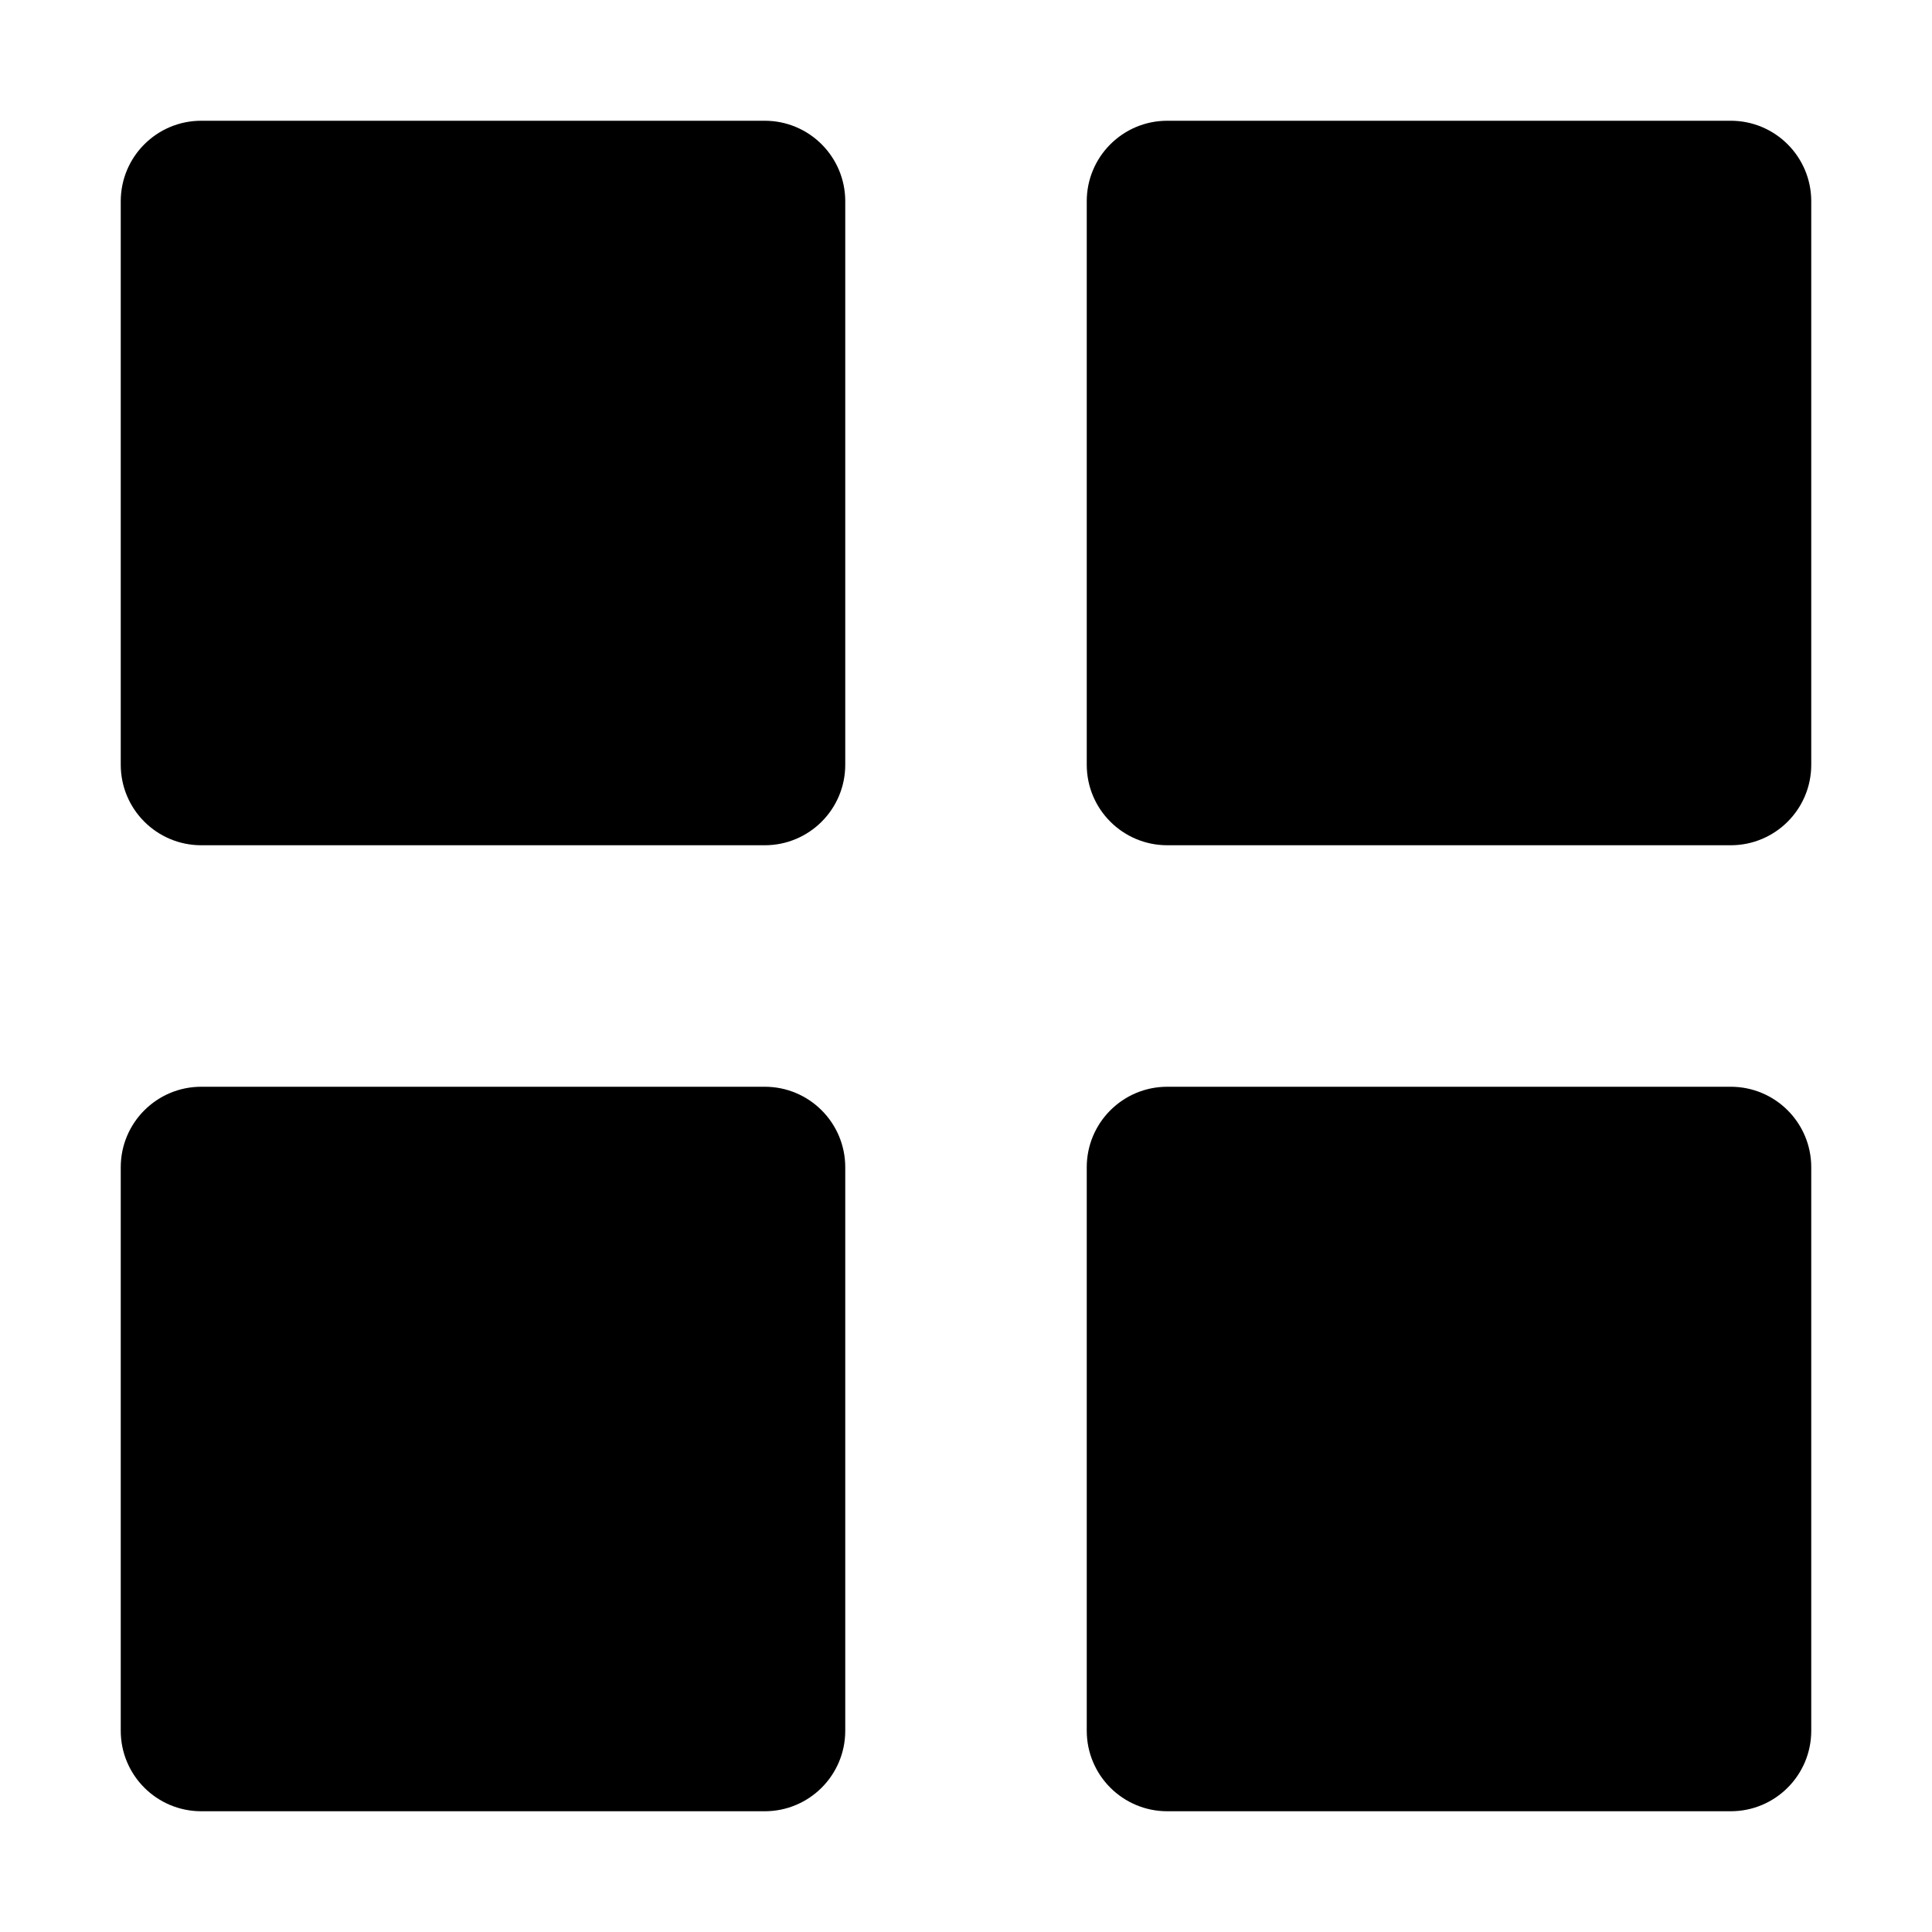
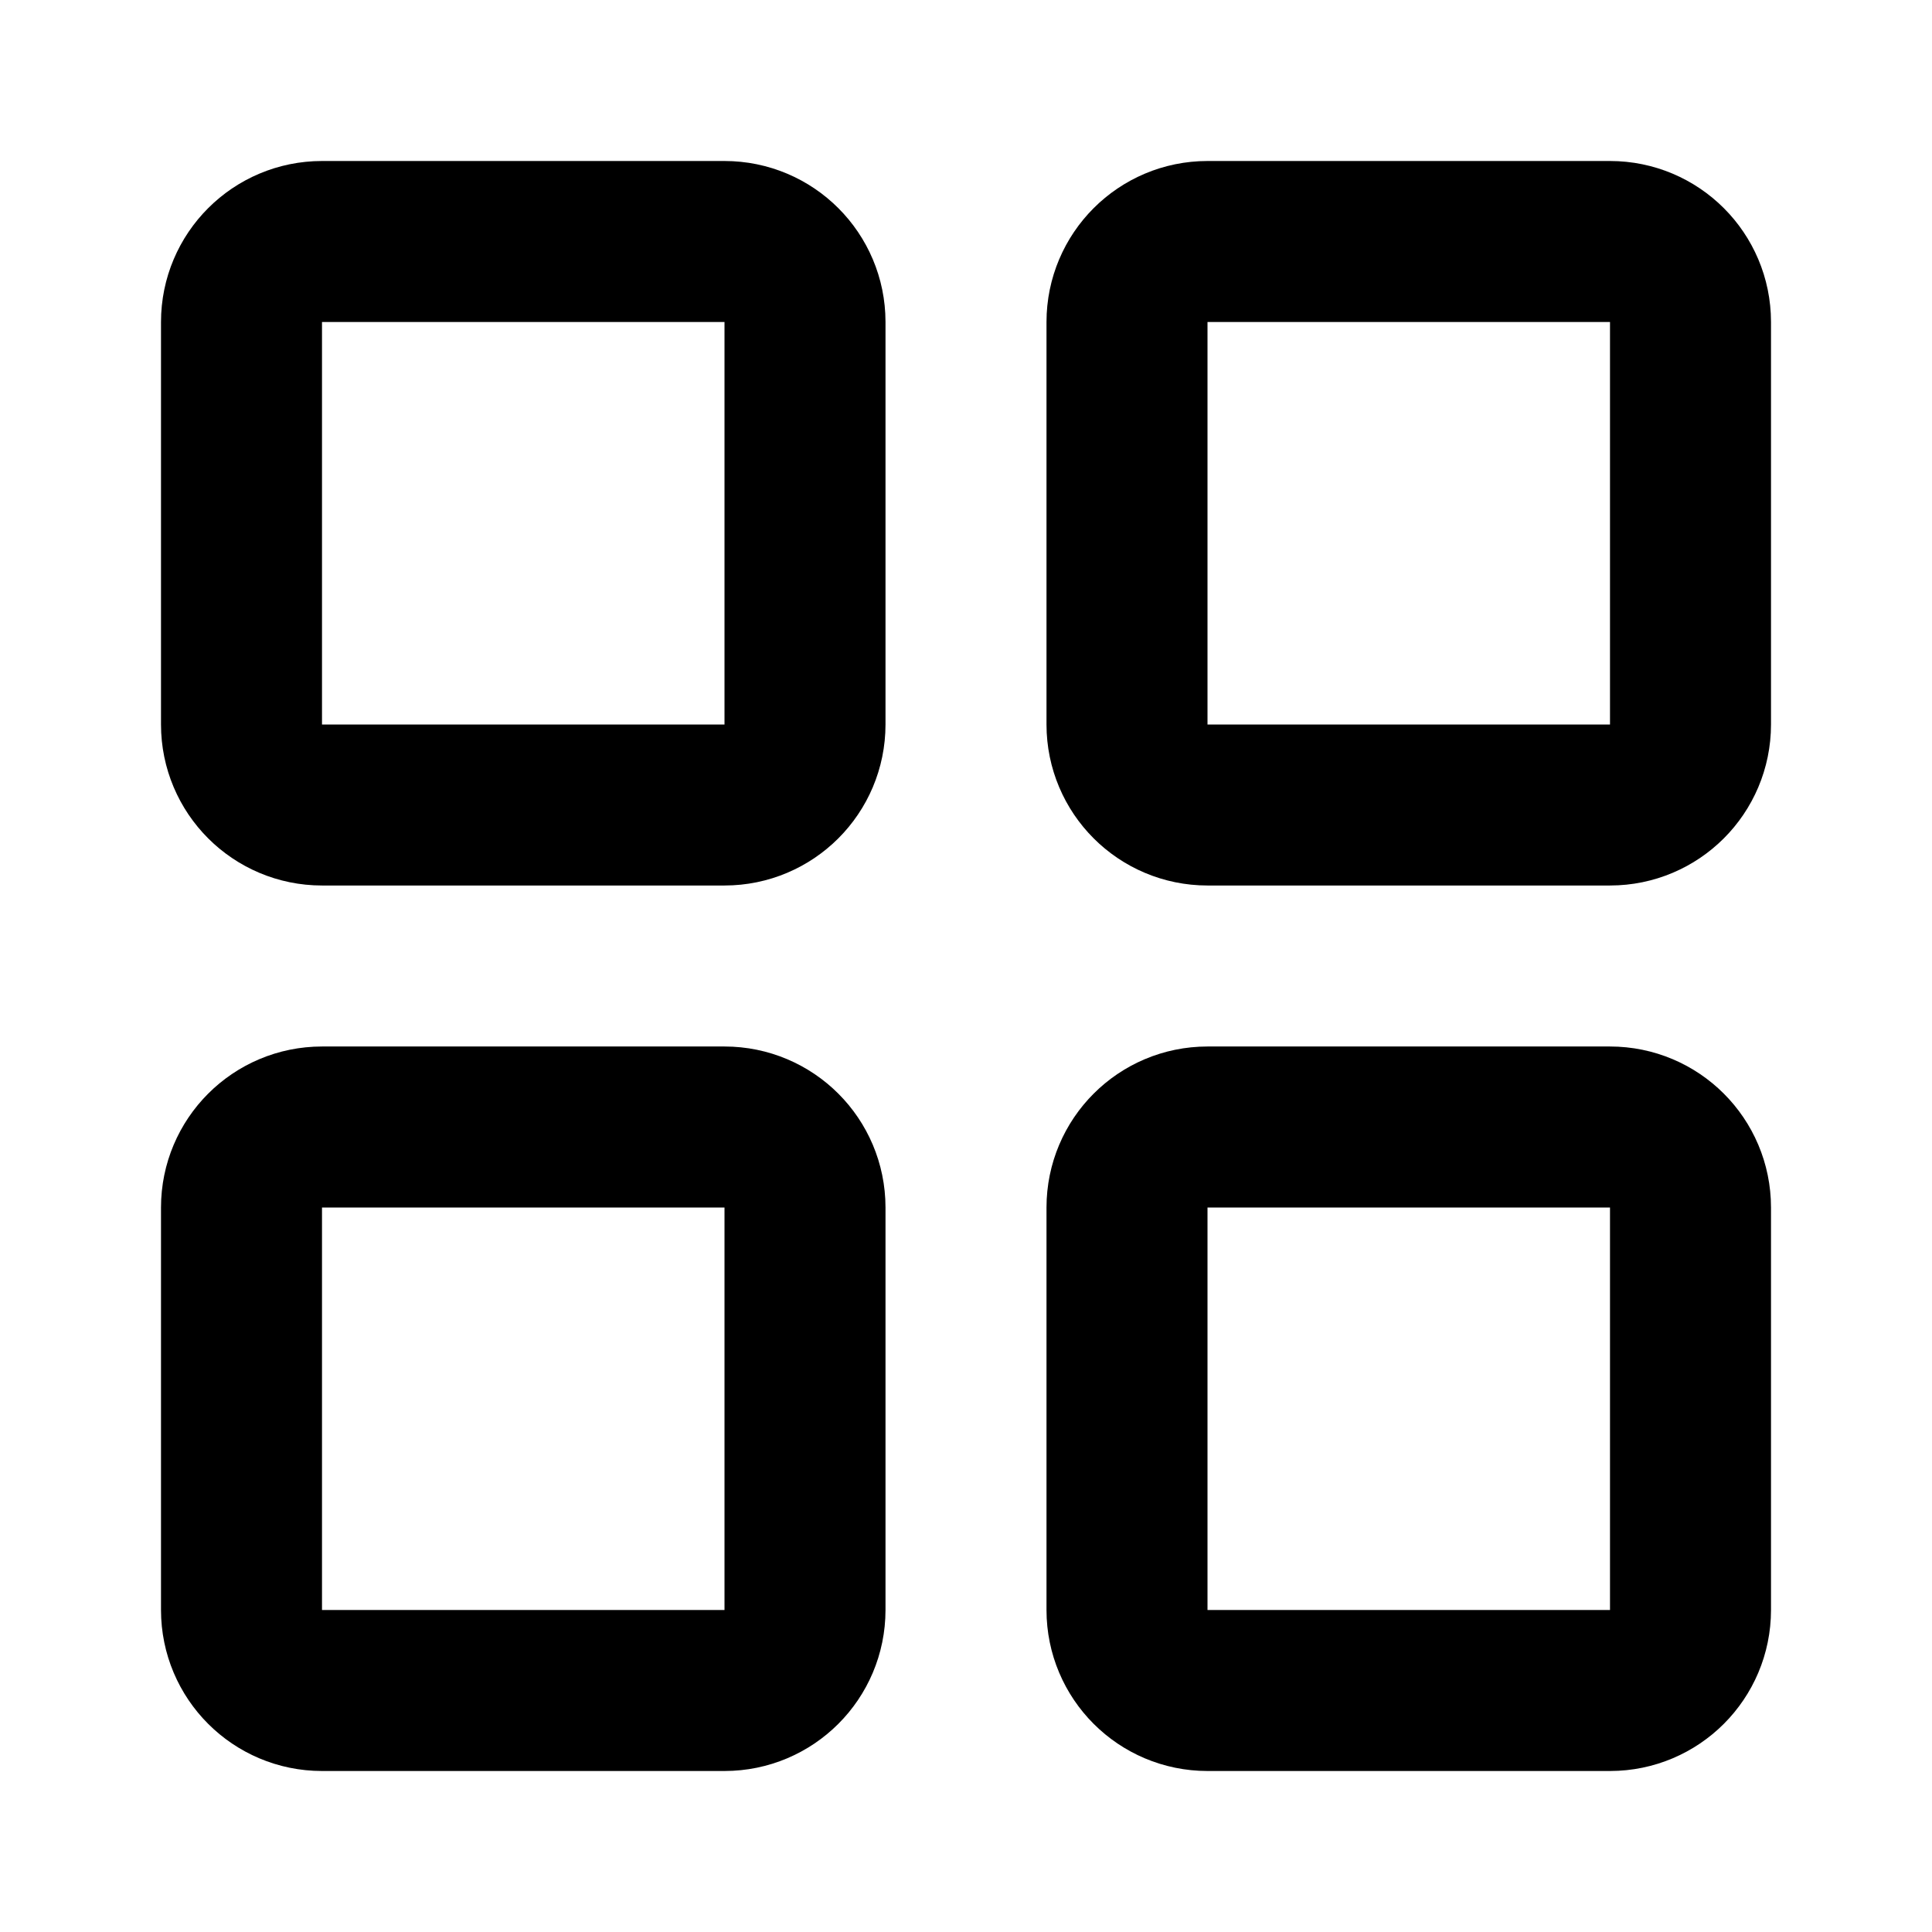
- <svg xmlns="http://www.w3.org/2000/svg" viewBox="0 0 24 24">
-   <rect width="9" height="9" x="1.5" y="1.5" fill="currentColor" rx="1">
-     <animate id="SVGvBHXGeBR" attributeName="x" begin="0;SVGBBjjneux.end+0.15s" dur="0.6s" keyTimes="0;.2;1" values="1.5;.5;1.5" />
-     <animate attributeName="y" begin="0;SVGBBjjneux.end+0.15s" dur="0.6s" keyTimes="0;.2;1" values="1.5;.5;1.5" />
-     <animate attributeName="width" begin="0;SVGBBjjneux.end+0.15s" dur="0.6s" keyTimes="0;.2;1" values="9;11;9" />
-     <animate attributeName="height" begin="0;SVGBBjjneux.end+0.15s" dur="0.6s" keyTimes="0;.2;1" values="9;11;9" />
-   </rect>
-   <rect width="9" height="9" x="13.5" y="1.5" fill="currentColor" rx="1">
-     <animate attributeName="x" begin="SVGvBHXGeBR.begin+0.15s" dur="0.6s" keyTimes="0;.2;1" values="13.5;12.5;13.5" />
-     <animate attributeName="y" begin="SVGvBHXGeBR.begin+0.15s" dur="0.6s" keyTimes="0;.2;1" values="1.5;.5;1.5" />
-     <animate attributeName="width" begin="SVGvBHXGeBR.begin+0.15s" dur="0.6s" keyTimes="0;.2;1" values="9;11;9" />
-     <animate attributeName="height" begin="SVGvBHXGeBR.begin+0.15s" dur="0.6s" keyTimes="0;.2;1" values="9;11;9" />
-   </rect>
-   <rect width="9" height="9" x="13.5" y="13.5" fill="currentColor" rx="1">
-     <animate attributeName="x" begin="SVGvBHXGeBR.begin+0.3s" dur="0.6s" keyTimes="0;.2;1" values="13.5;12.5;13.5" />
-     <animate attributeName="y" begin="SVGvBHXGeBR.begin+0.3s" dur="0.6s" keyTimes="0;.2;1" values="13.5;12.5;13.5" />
-     <animate attributeName="width" begin="SVGvBHXGeBR.begin+0.3s" dur="0.6s" keyTimes="0;.2;1" values="9;11;9" />
-     <animate attributeName="height" begin="SVGvBHXGeBR.begin+0.3s" dur="0.6s" keyTimes="0;.2;1" values="9;11;9" />
-   </rect>
-   <rect width="9" height="9" x="1.5" y="13.5" fill="currentColor" rx="1">
-     <animate id="SVGBBjjneux" attributeName="x" begin="SVGvBHXGeBR.begin+0.45s" dur="0.6s" keyTimes="0;.2;1" values="1.5;.5;1.5" />
-     <animate attributeName="y" begin="SVGvBHXGeBR.begin+0.45s" dur="0.6s" keyTimes="0;.2;1" values="13.5;12.5;13.5" />
-     <animate attributeName="width" begin="SVGvBHXGeBR.begin+0.45s" dur="0.6s" keyTimes="0;.2;1" values="9;11;9" />
-     <animate attributeName="height" begin="SVGvBHXGeBR.begin+0.45s" dur="0.6s" keyTimes="0;.2;1" values="9;11;9" />
-   </rect>
+ <svg xmlns="http://www.w3.org/2000/svg" viewBox="0 0 24 24" fill="none" stroke="currentColor" stroke-width="2" stroke-linecap="round" stroke-linejoin="round">
+   <rect x="3" y="3" width="7" height="7" rx="1" />
+   <rect x="14" y="3" width="7" height="7" rx="1" />
+   <rect x="3" y="14" width="7" height="7" rx="1" />
+   <rect x="14" y="14" width="7" height="7" rx="1" />
</svg>
